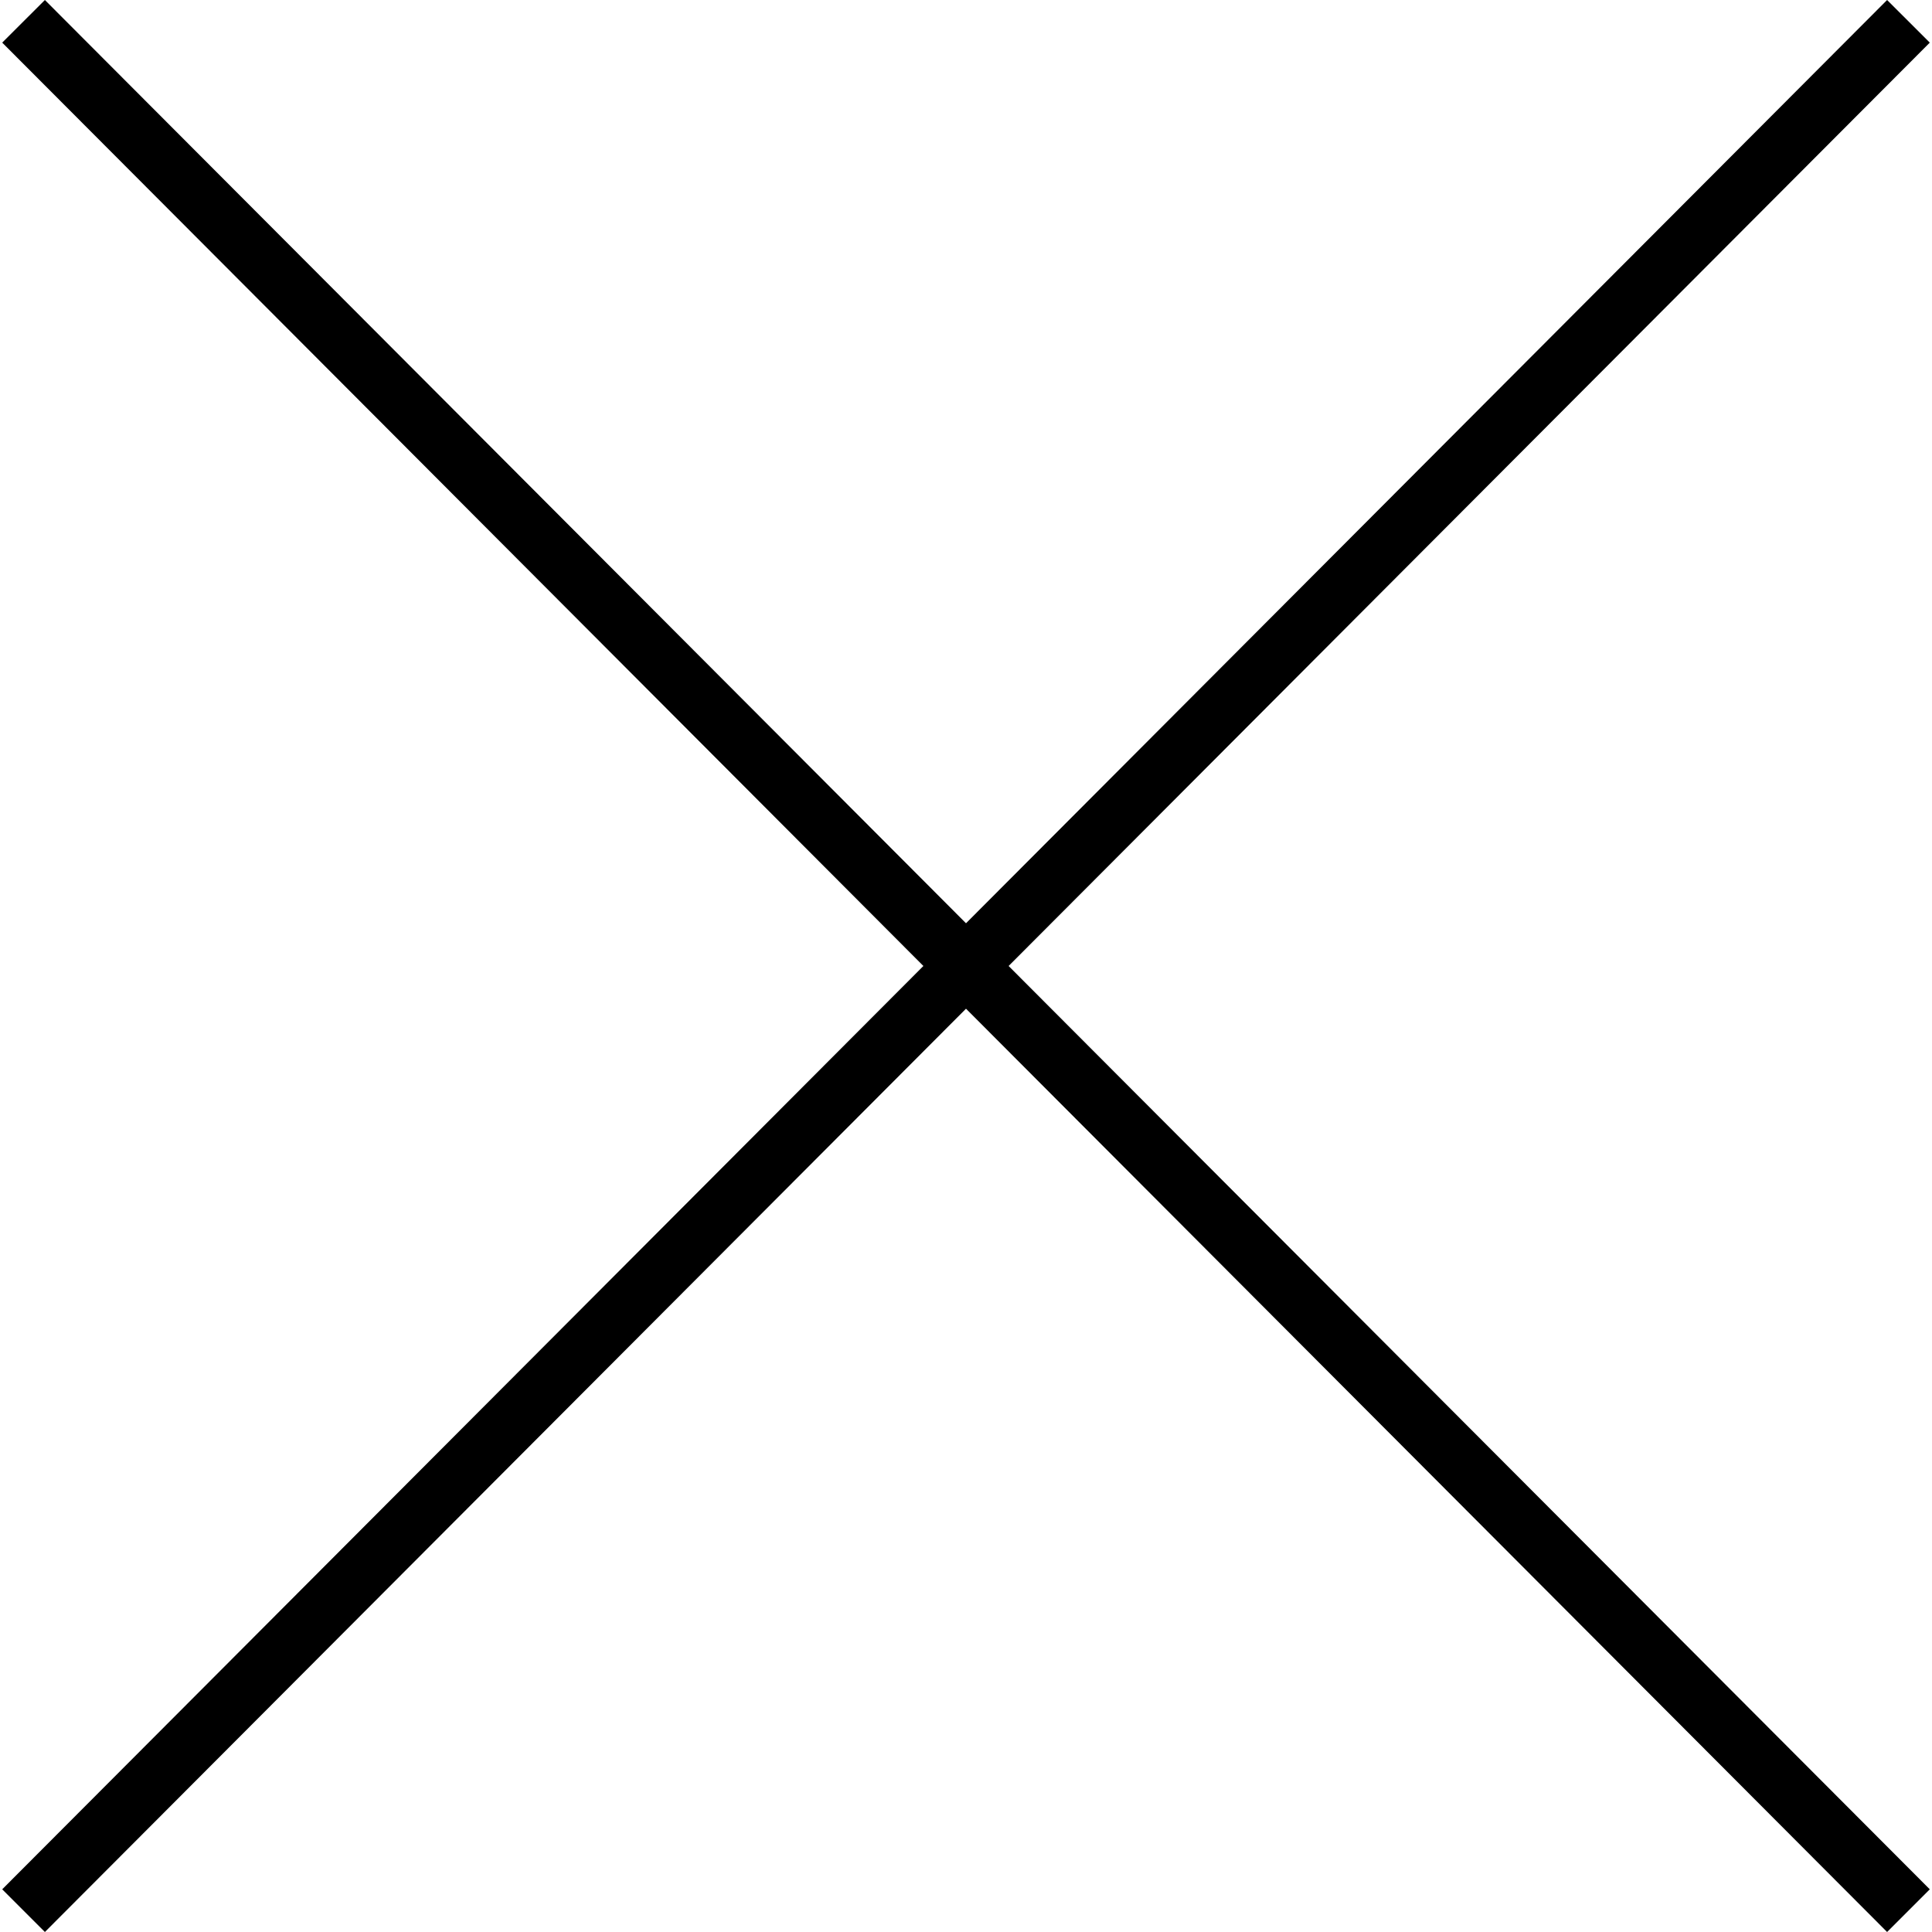
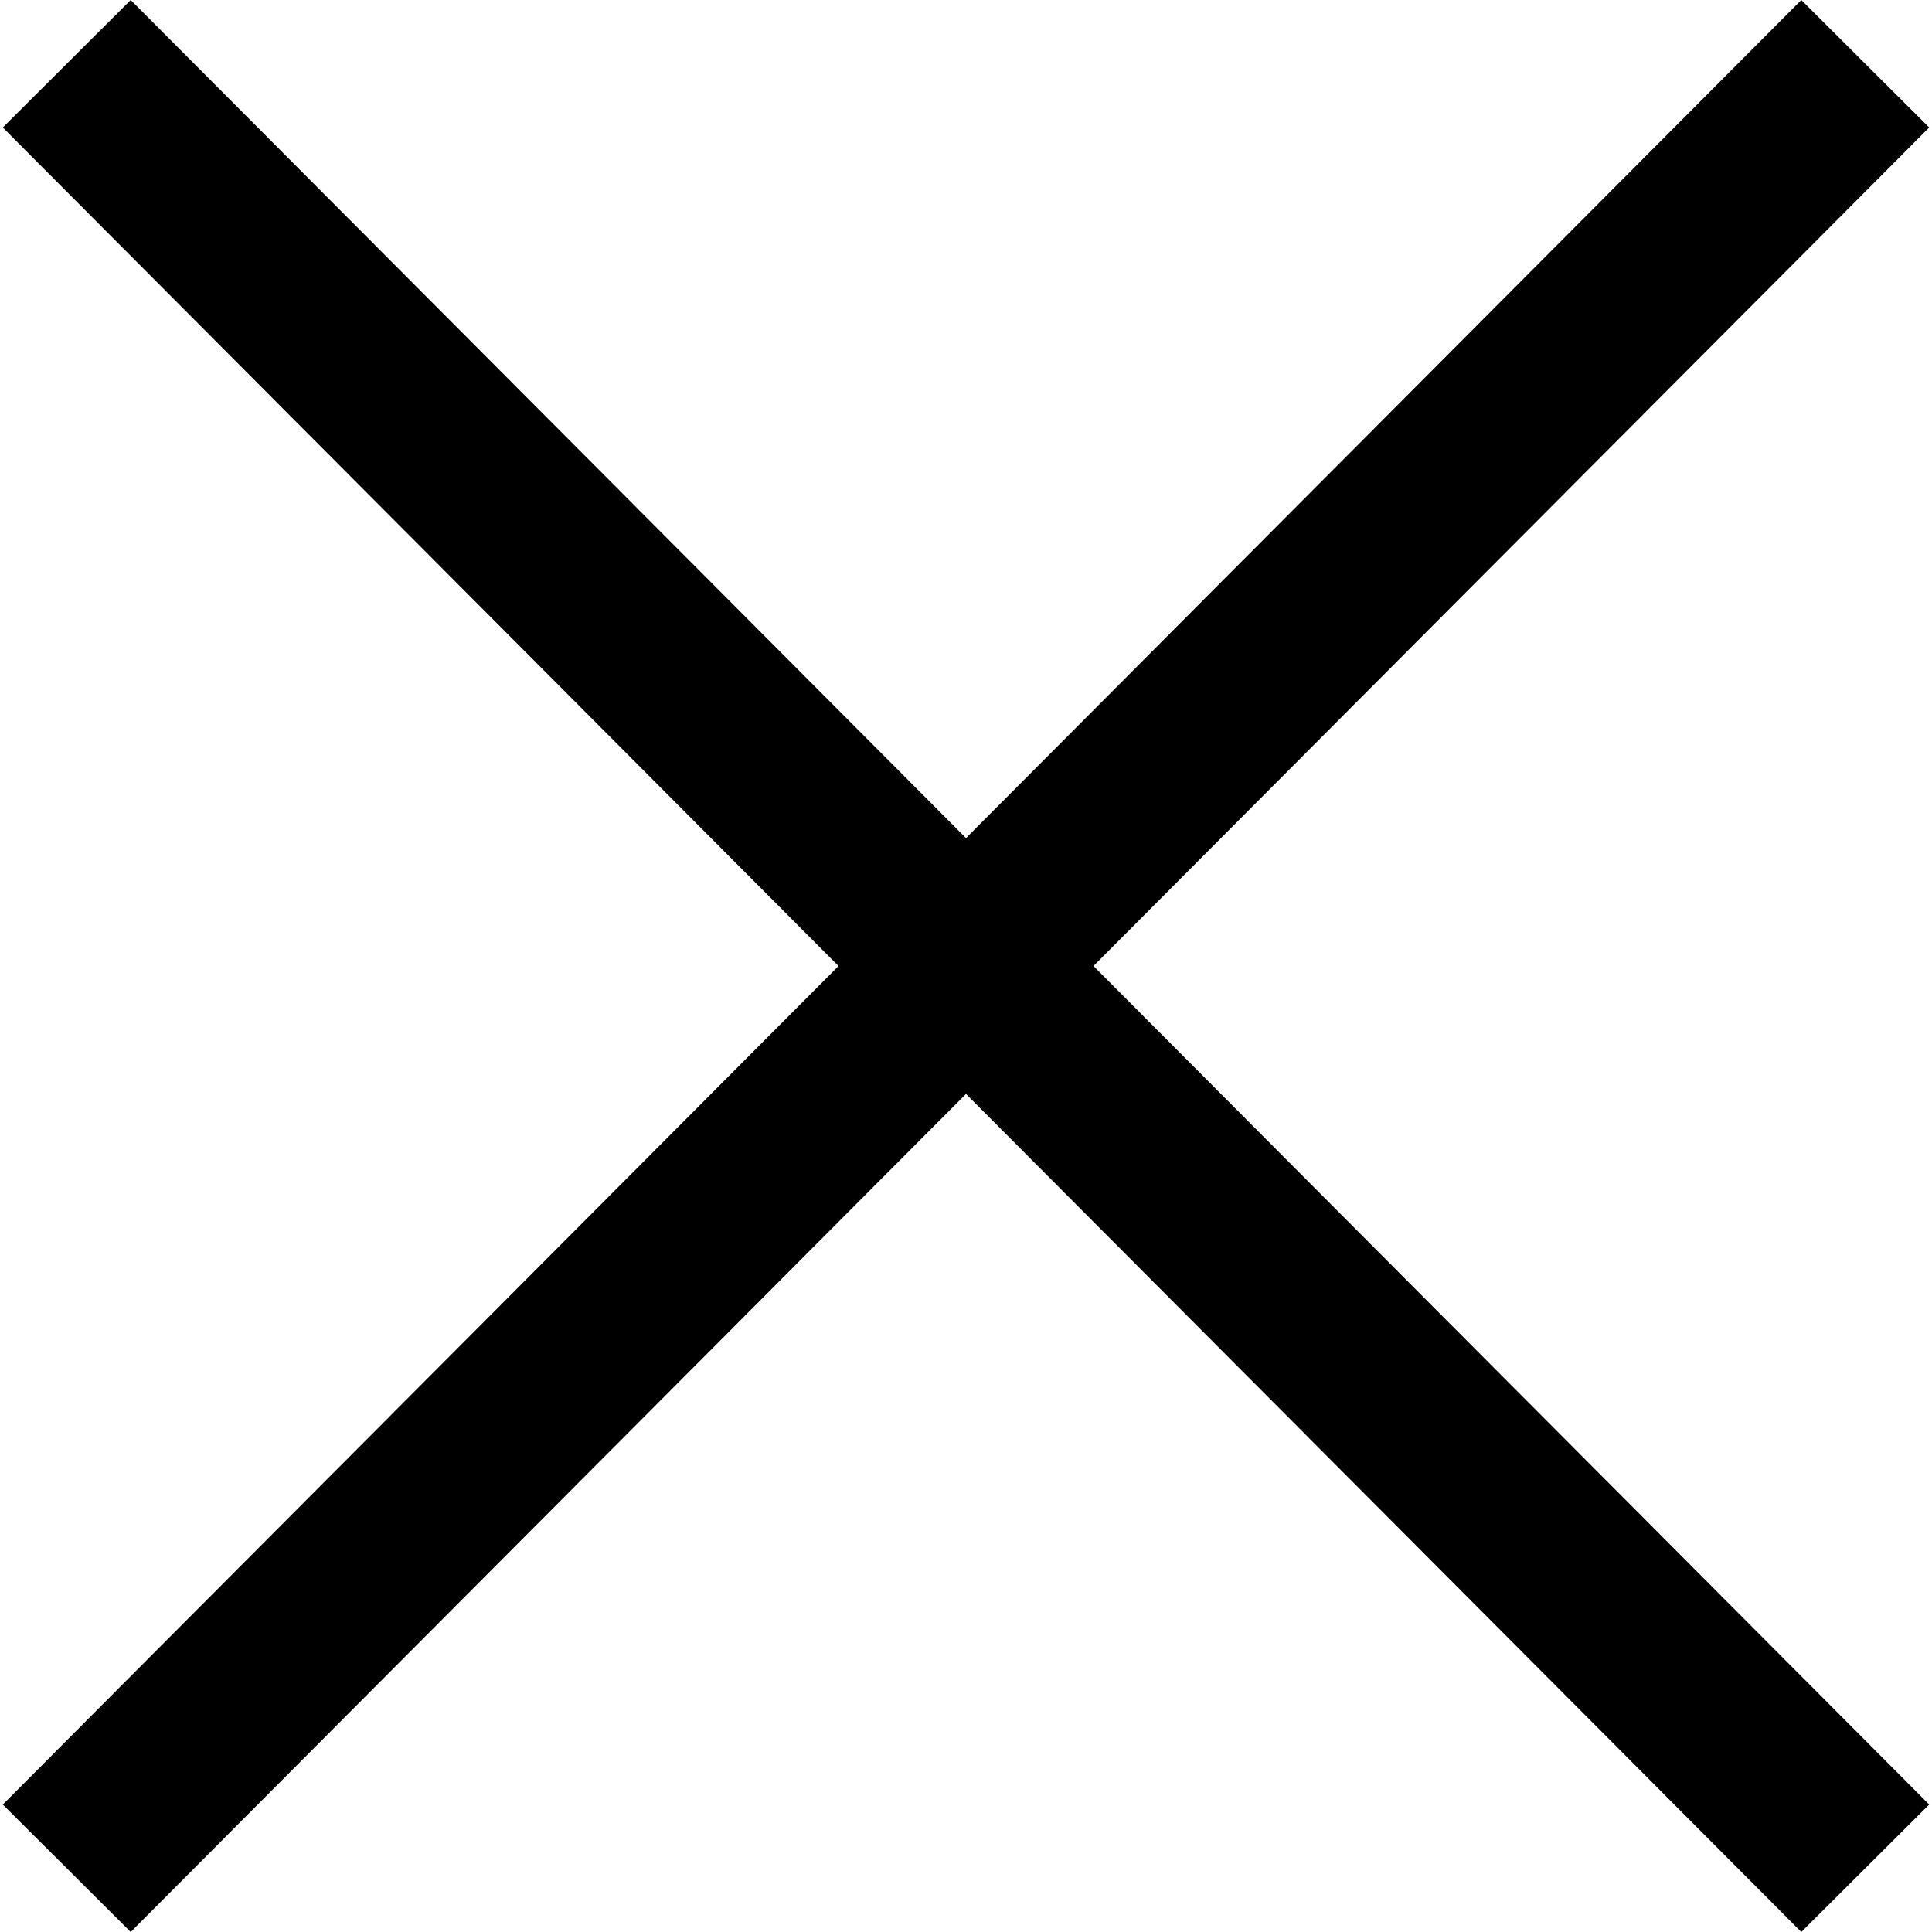
<svg xmlns="http://www.w3.org/2000/svg" version="1.1" id="Capa_1" x="0px" y="0px" viewBox="0 0 490 490" style="enable-background:new 0 0 490 490;" xml:space="preserve">
-   <polygon points="11.387,490 245,255.832 478.613,490 489.439,479.174 255.809,244.996 489.439,10.811 478.613,0 245,234.161   11.387,0 0.561,10.811 234.191,244.996 0.561,479.174 " />
+   <polygon points="456.851,0 245,212.564 33.149,0 0.708,32.337 212.669,245.004 0.708,457.678 33.149,490 245,277.443 456.851,490   489.292,457.678 277.331,245.004 489.292,32.337 " />
  <g>
</g>
  <g>
</g>
  <g>
</g>
  <g>
</g>
  <g>
</g>
  <g>
</g>
  <g>
</g>
  <g>
</g>
  <g>
</g>
  <g>
</g>
  <g>
</g>
  <g>
</g>
  <g>
</g>
  <g>
</g>
  <g>
</g>
</svg>
